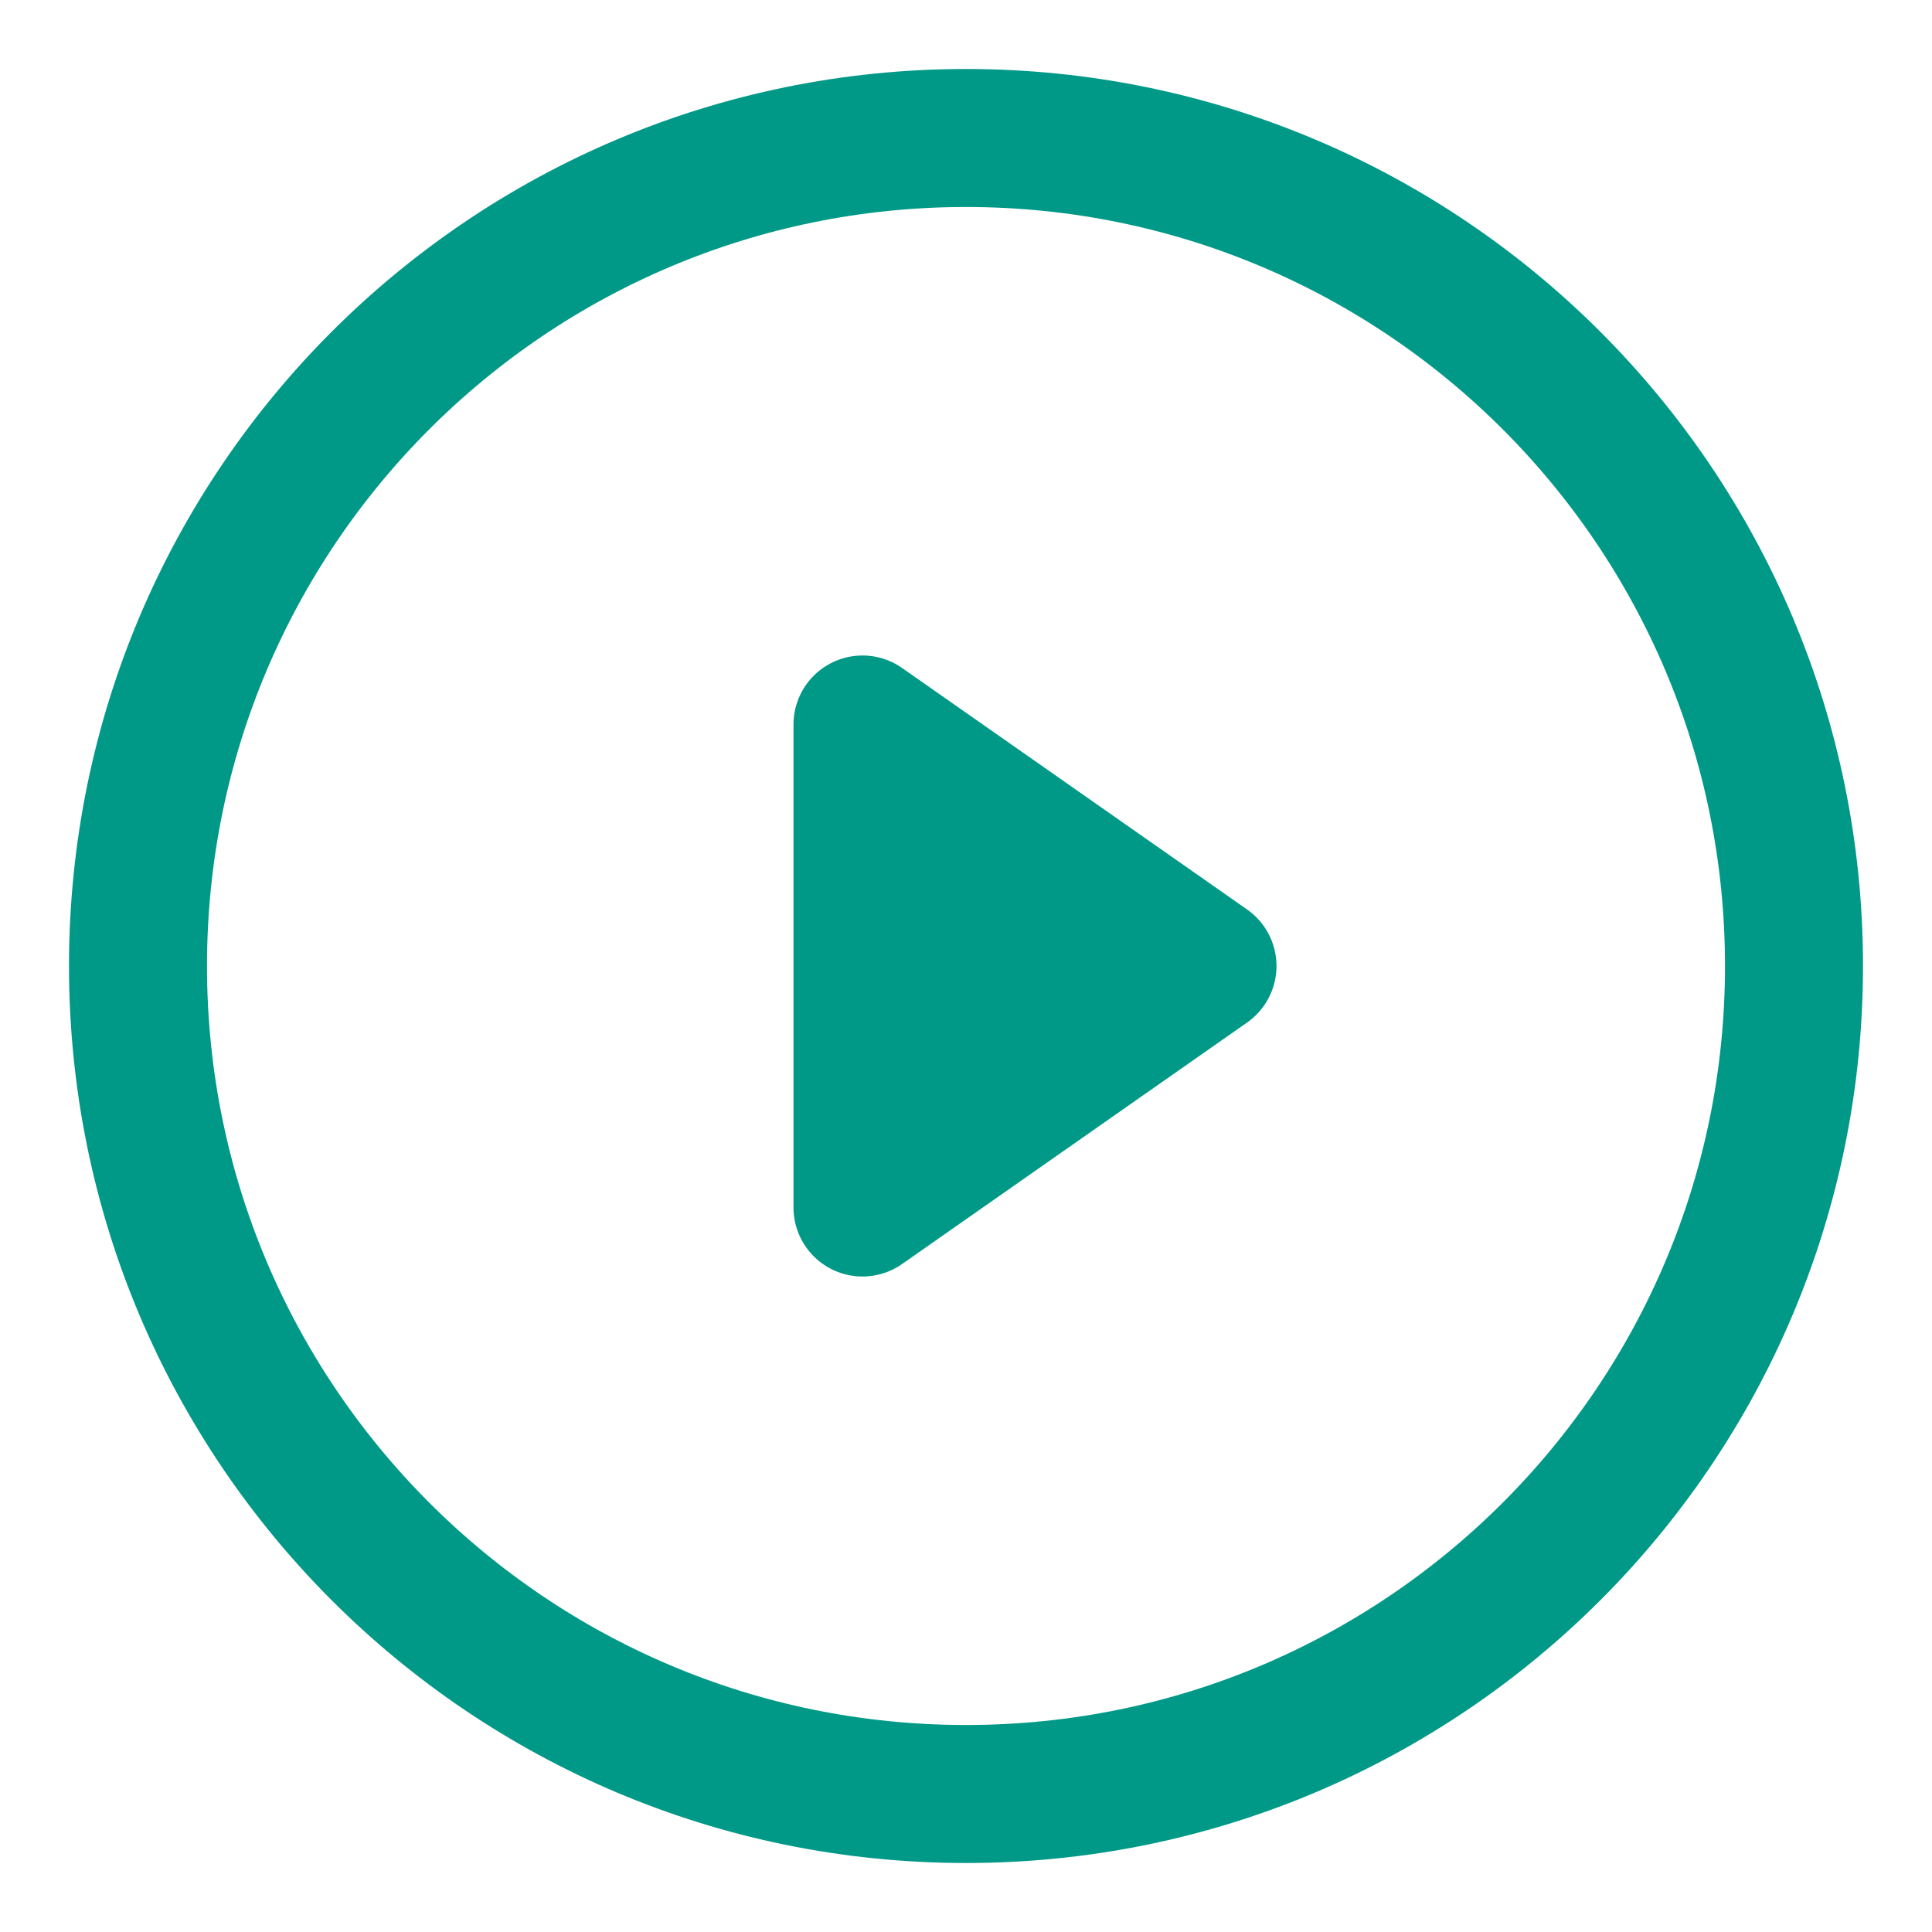
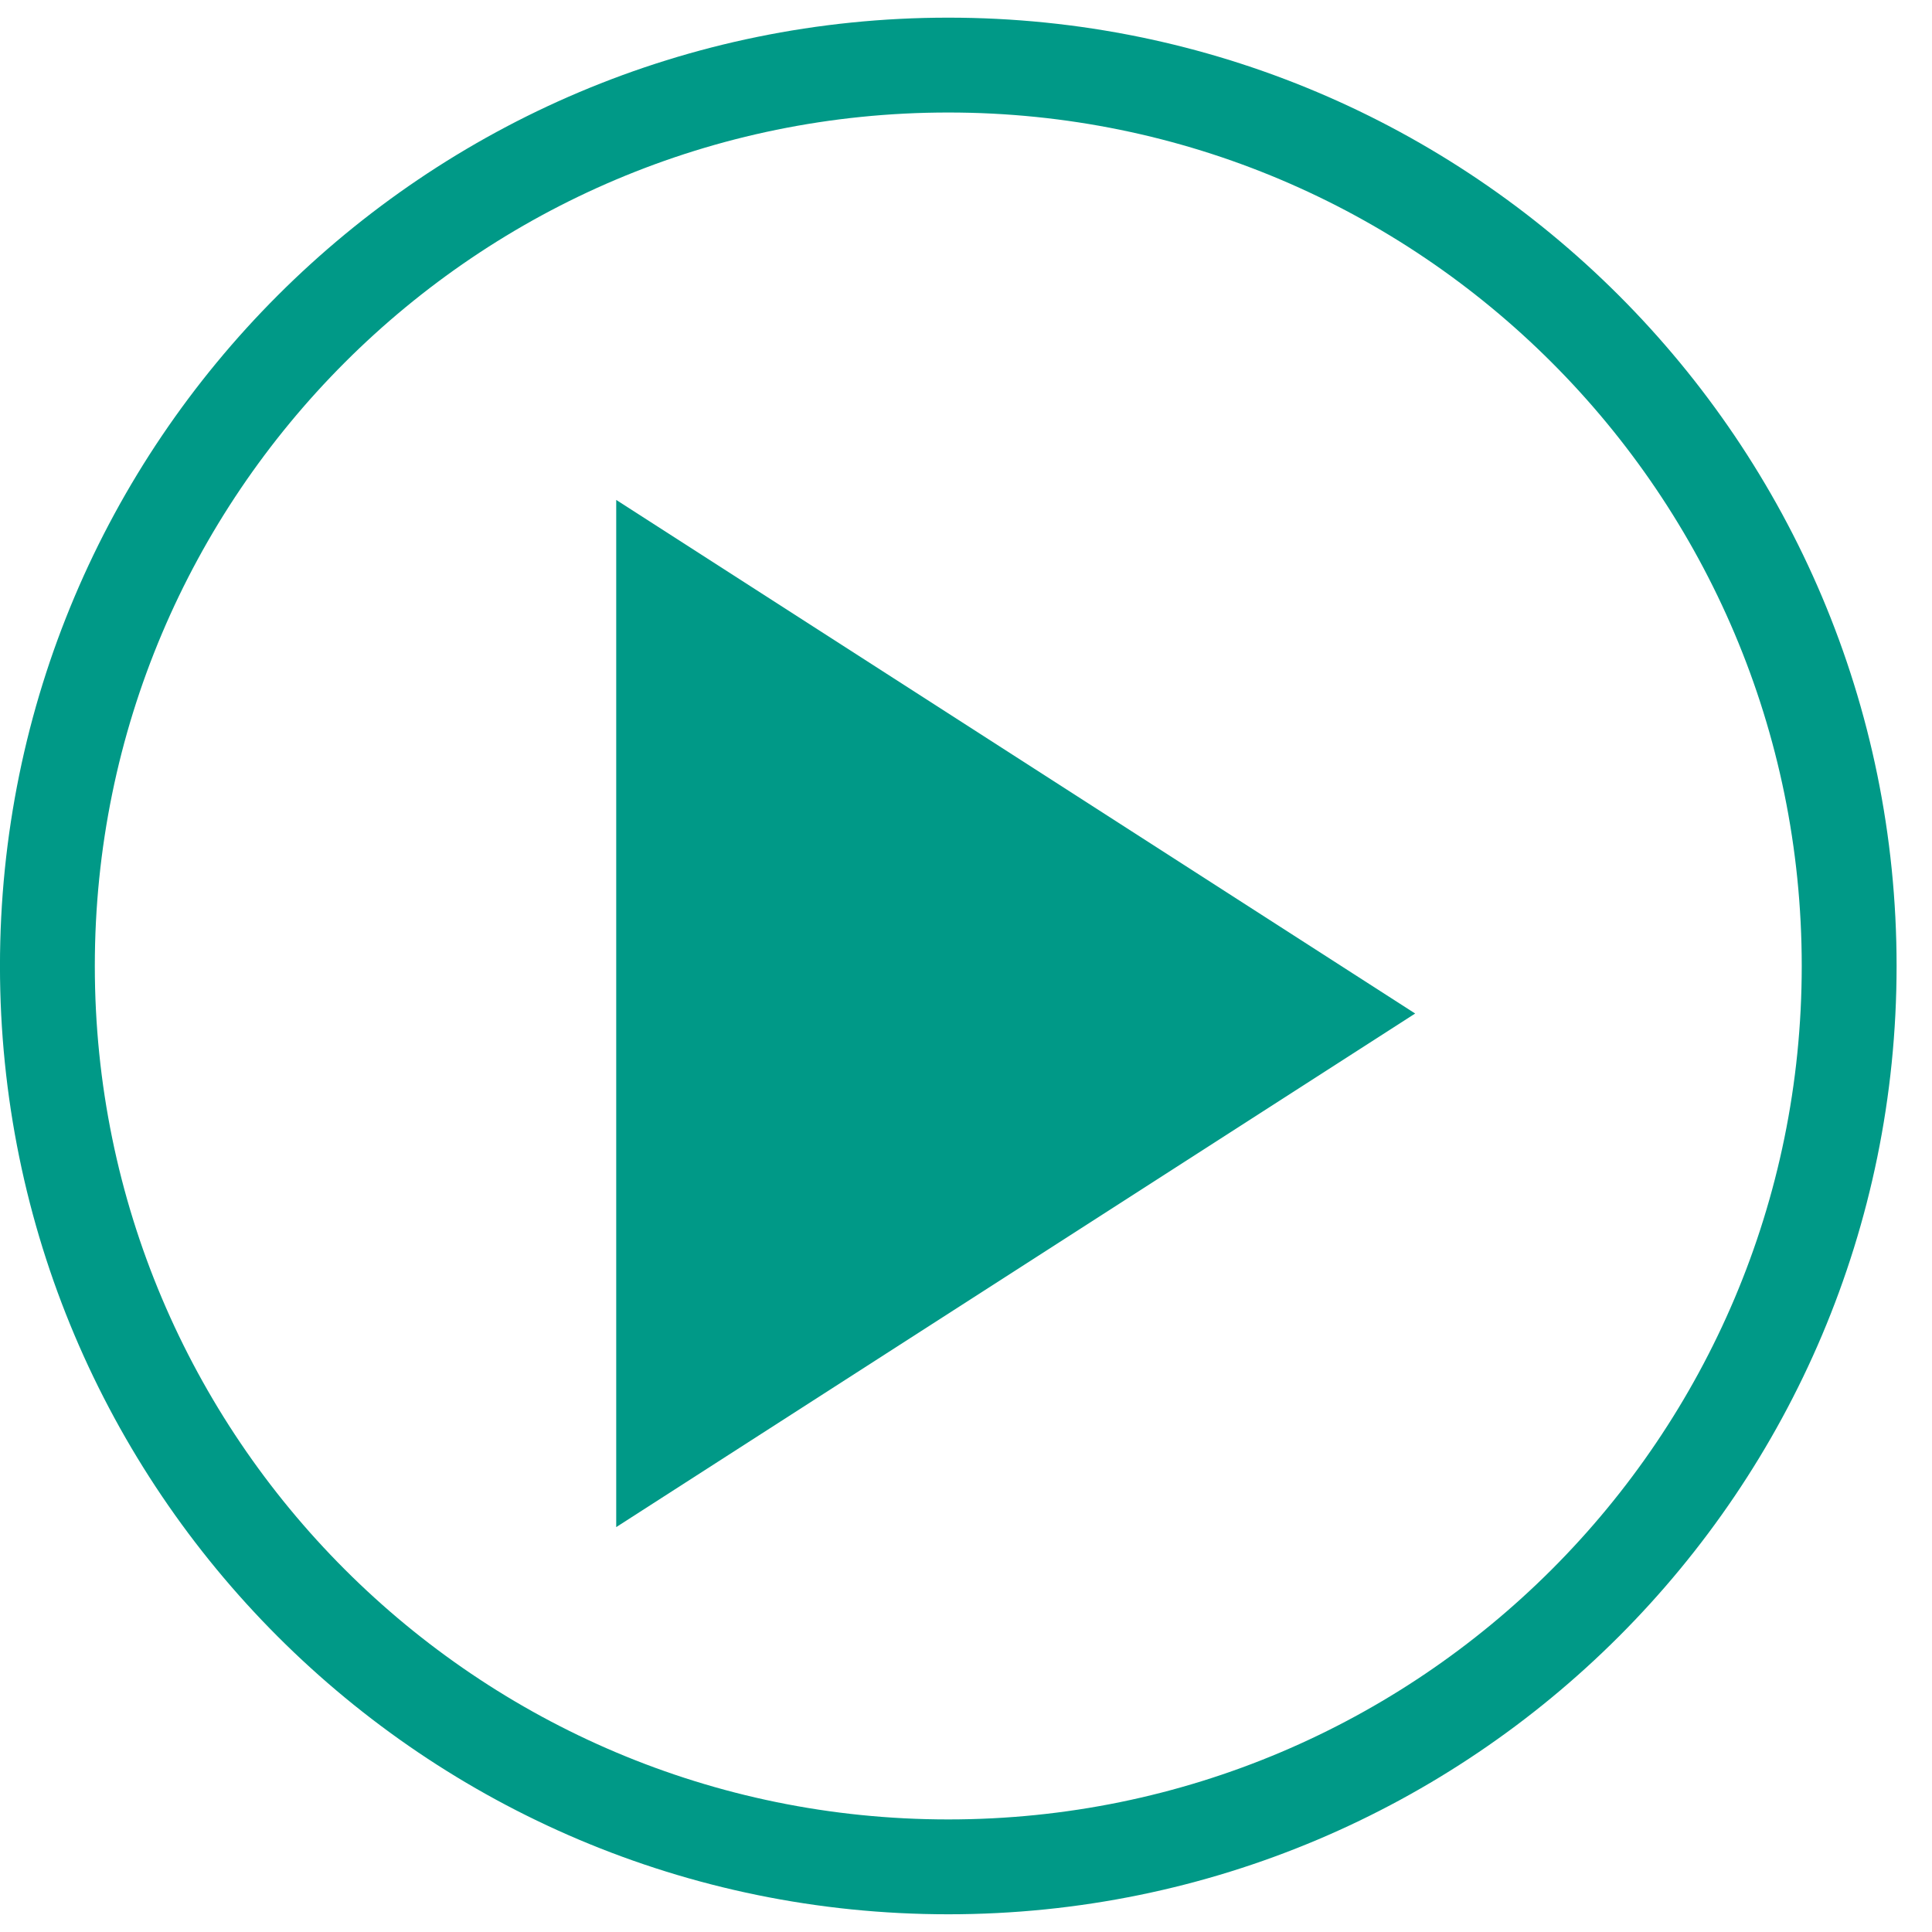
- <svg xmlns="http://www.w3.org/2000/svg" width="20" height="20" viewBox="0 0 14 14" fill="none">
-   <path d="M7 13C10.314 13 13 10.314 13 7C13 3.686 10.314 1 7 1C3.686 1 1 3.686 1 7C1 10.314 3.686 13 7 13Z" stroke="#009987" stroke-linecap="round" stroke-linejoin="round" />
-   <path d="M8.75 7L6.25 5.25V8.75L8.75 7Z" fill="#009987" stroke="#009987" stroke-linecap="round" stroke-linejoin="round" />
+ <svg xmlns="http://www.w3.org/2000/svg" width="32" height="32" viewBox="0 0 32 32" fill="none">
+   <path d="M21.987 16.787L10.992 9.719V23.855L21.987 16.787Z" fill="#009987" stroke="#009987" stroke-width="1.571" />
+   <rect x="0.785" y="1.078" width="29.843" height="29.843" rx="14.922" stroke="#009987" stroke-width="1.571" />
</svg>
